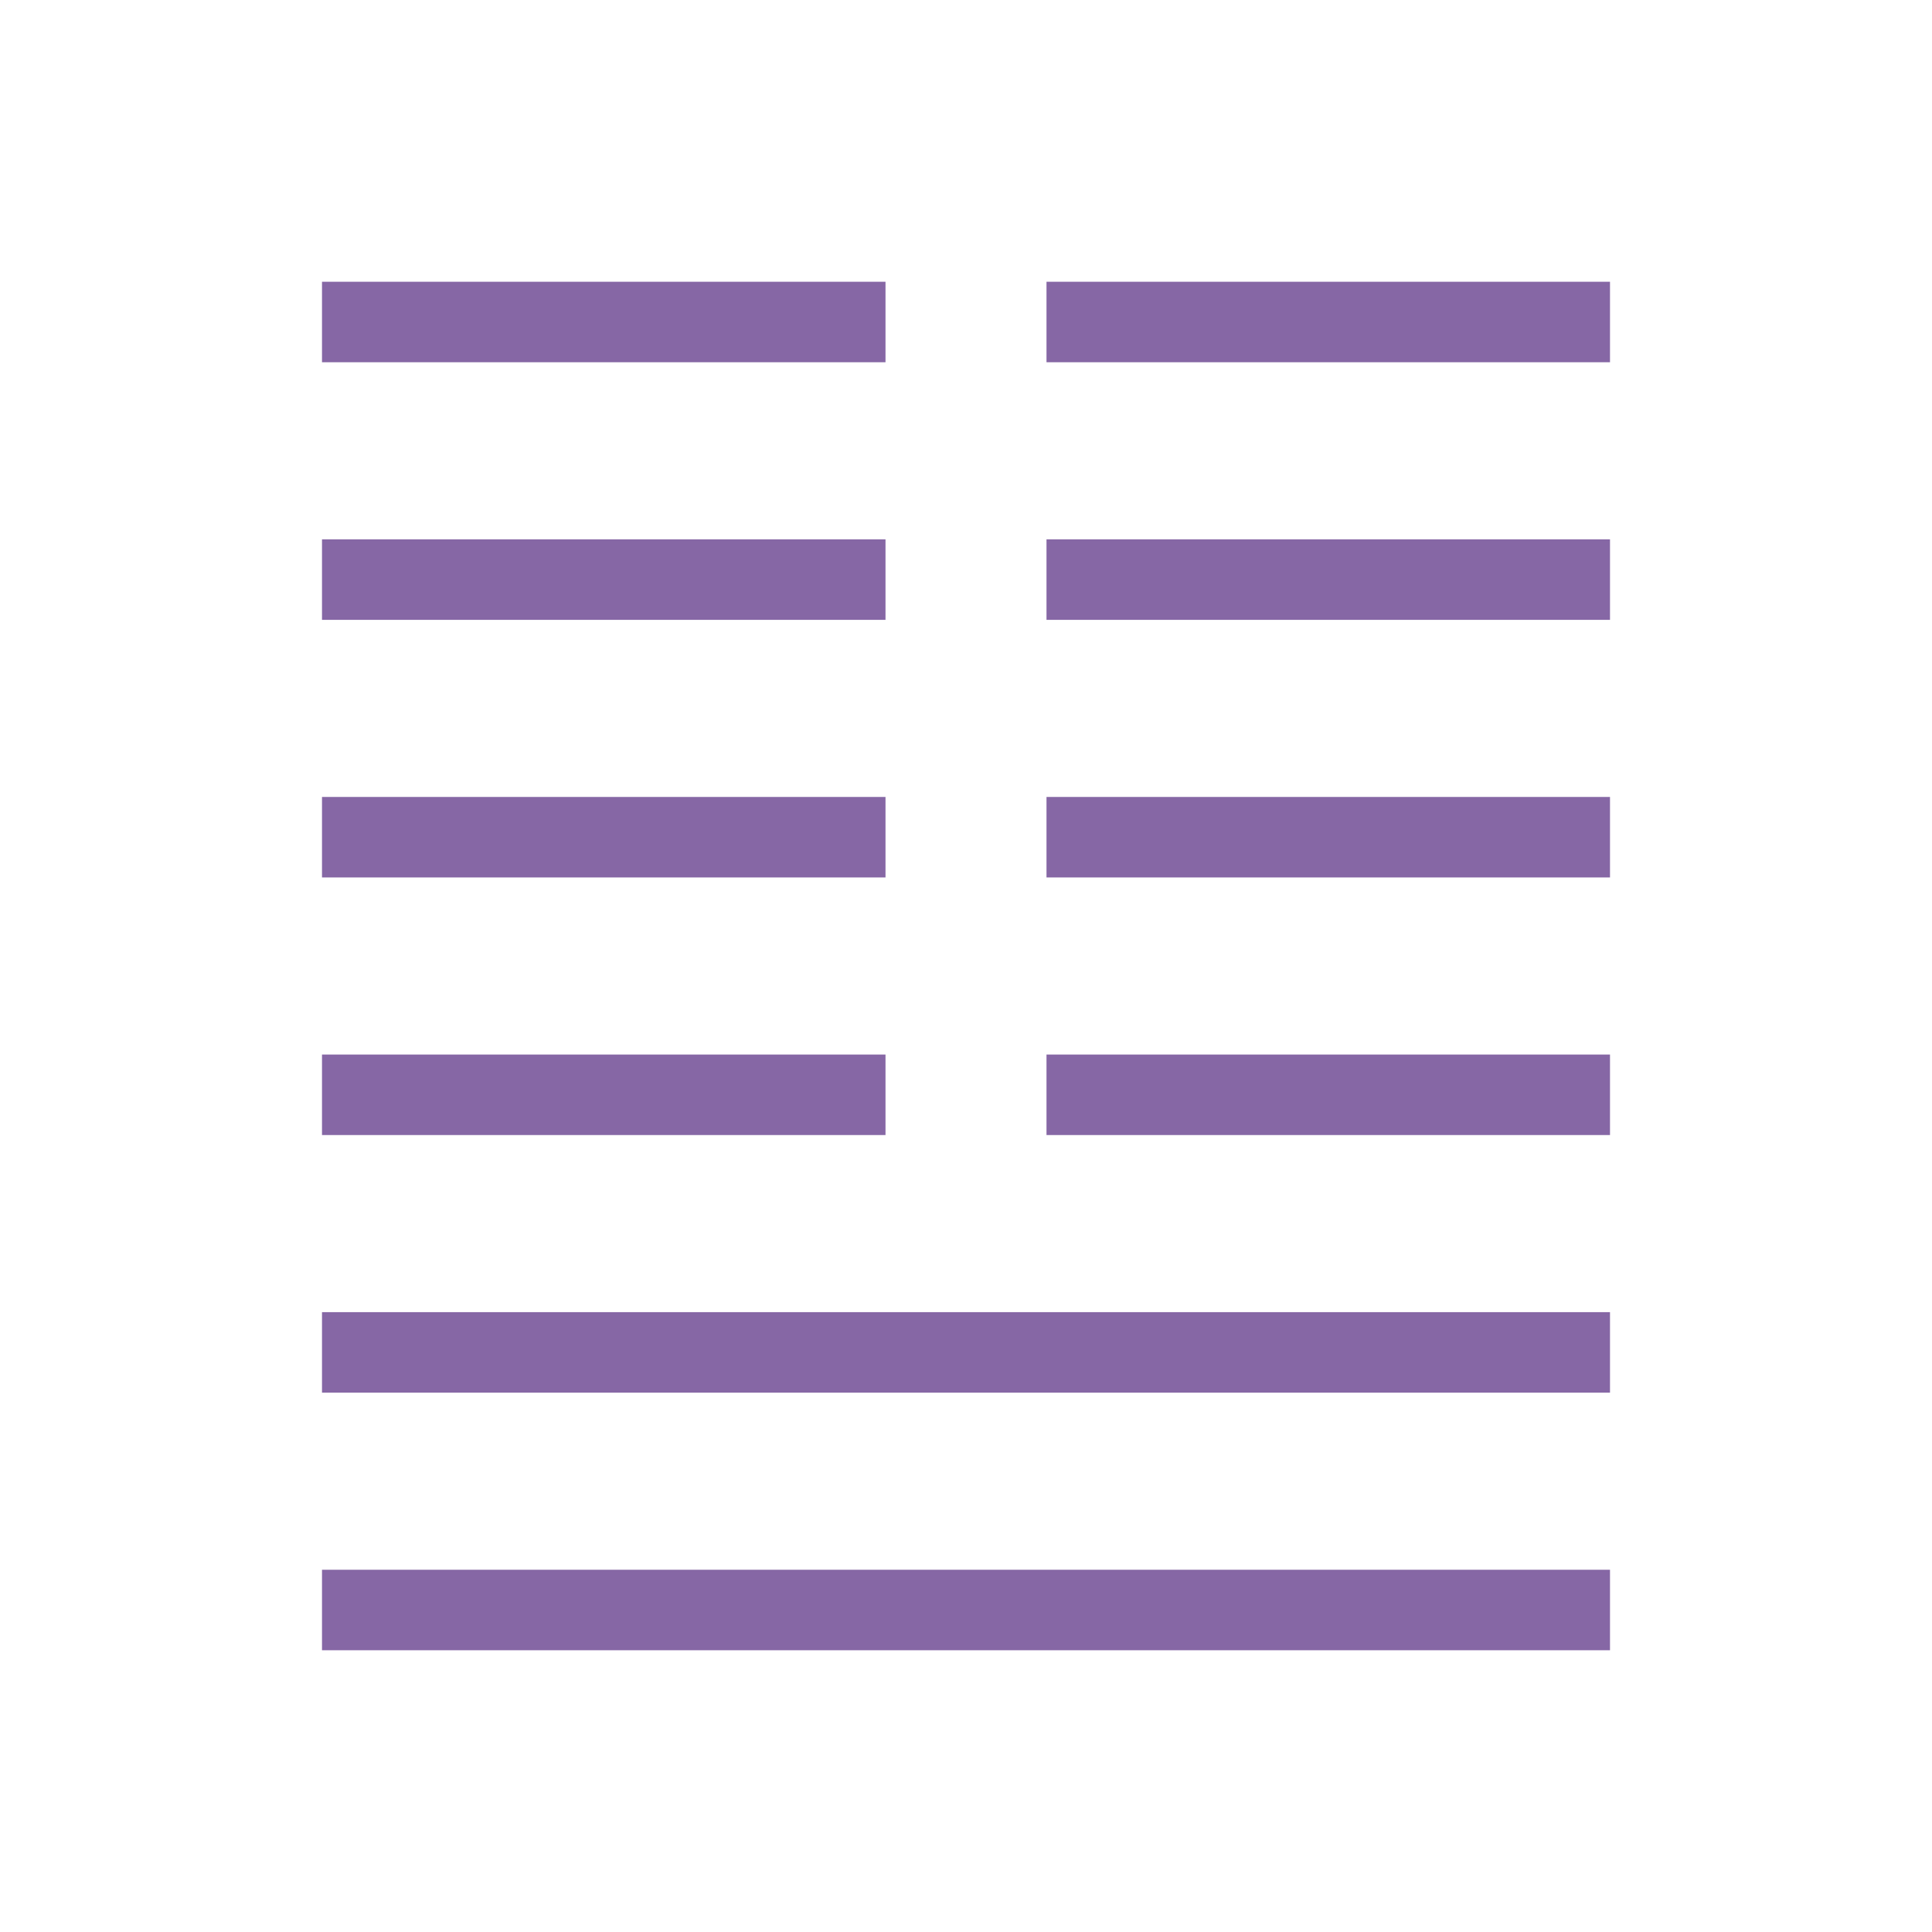
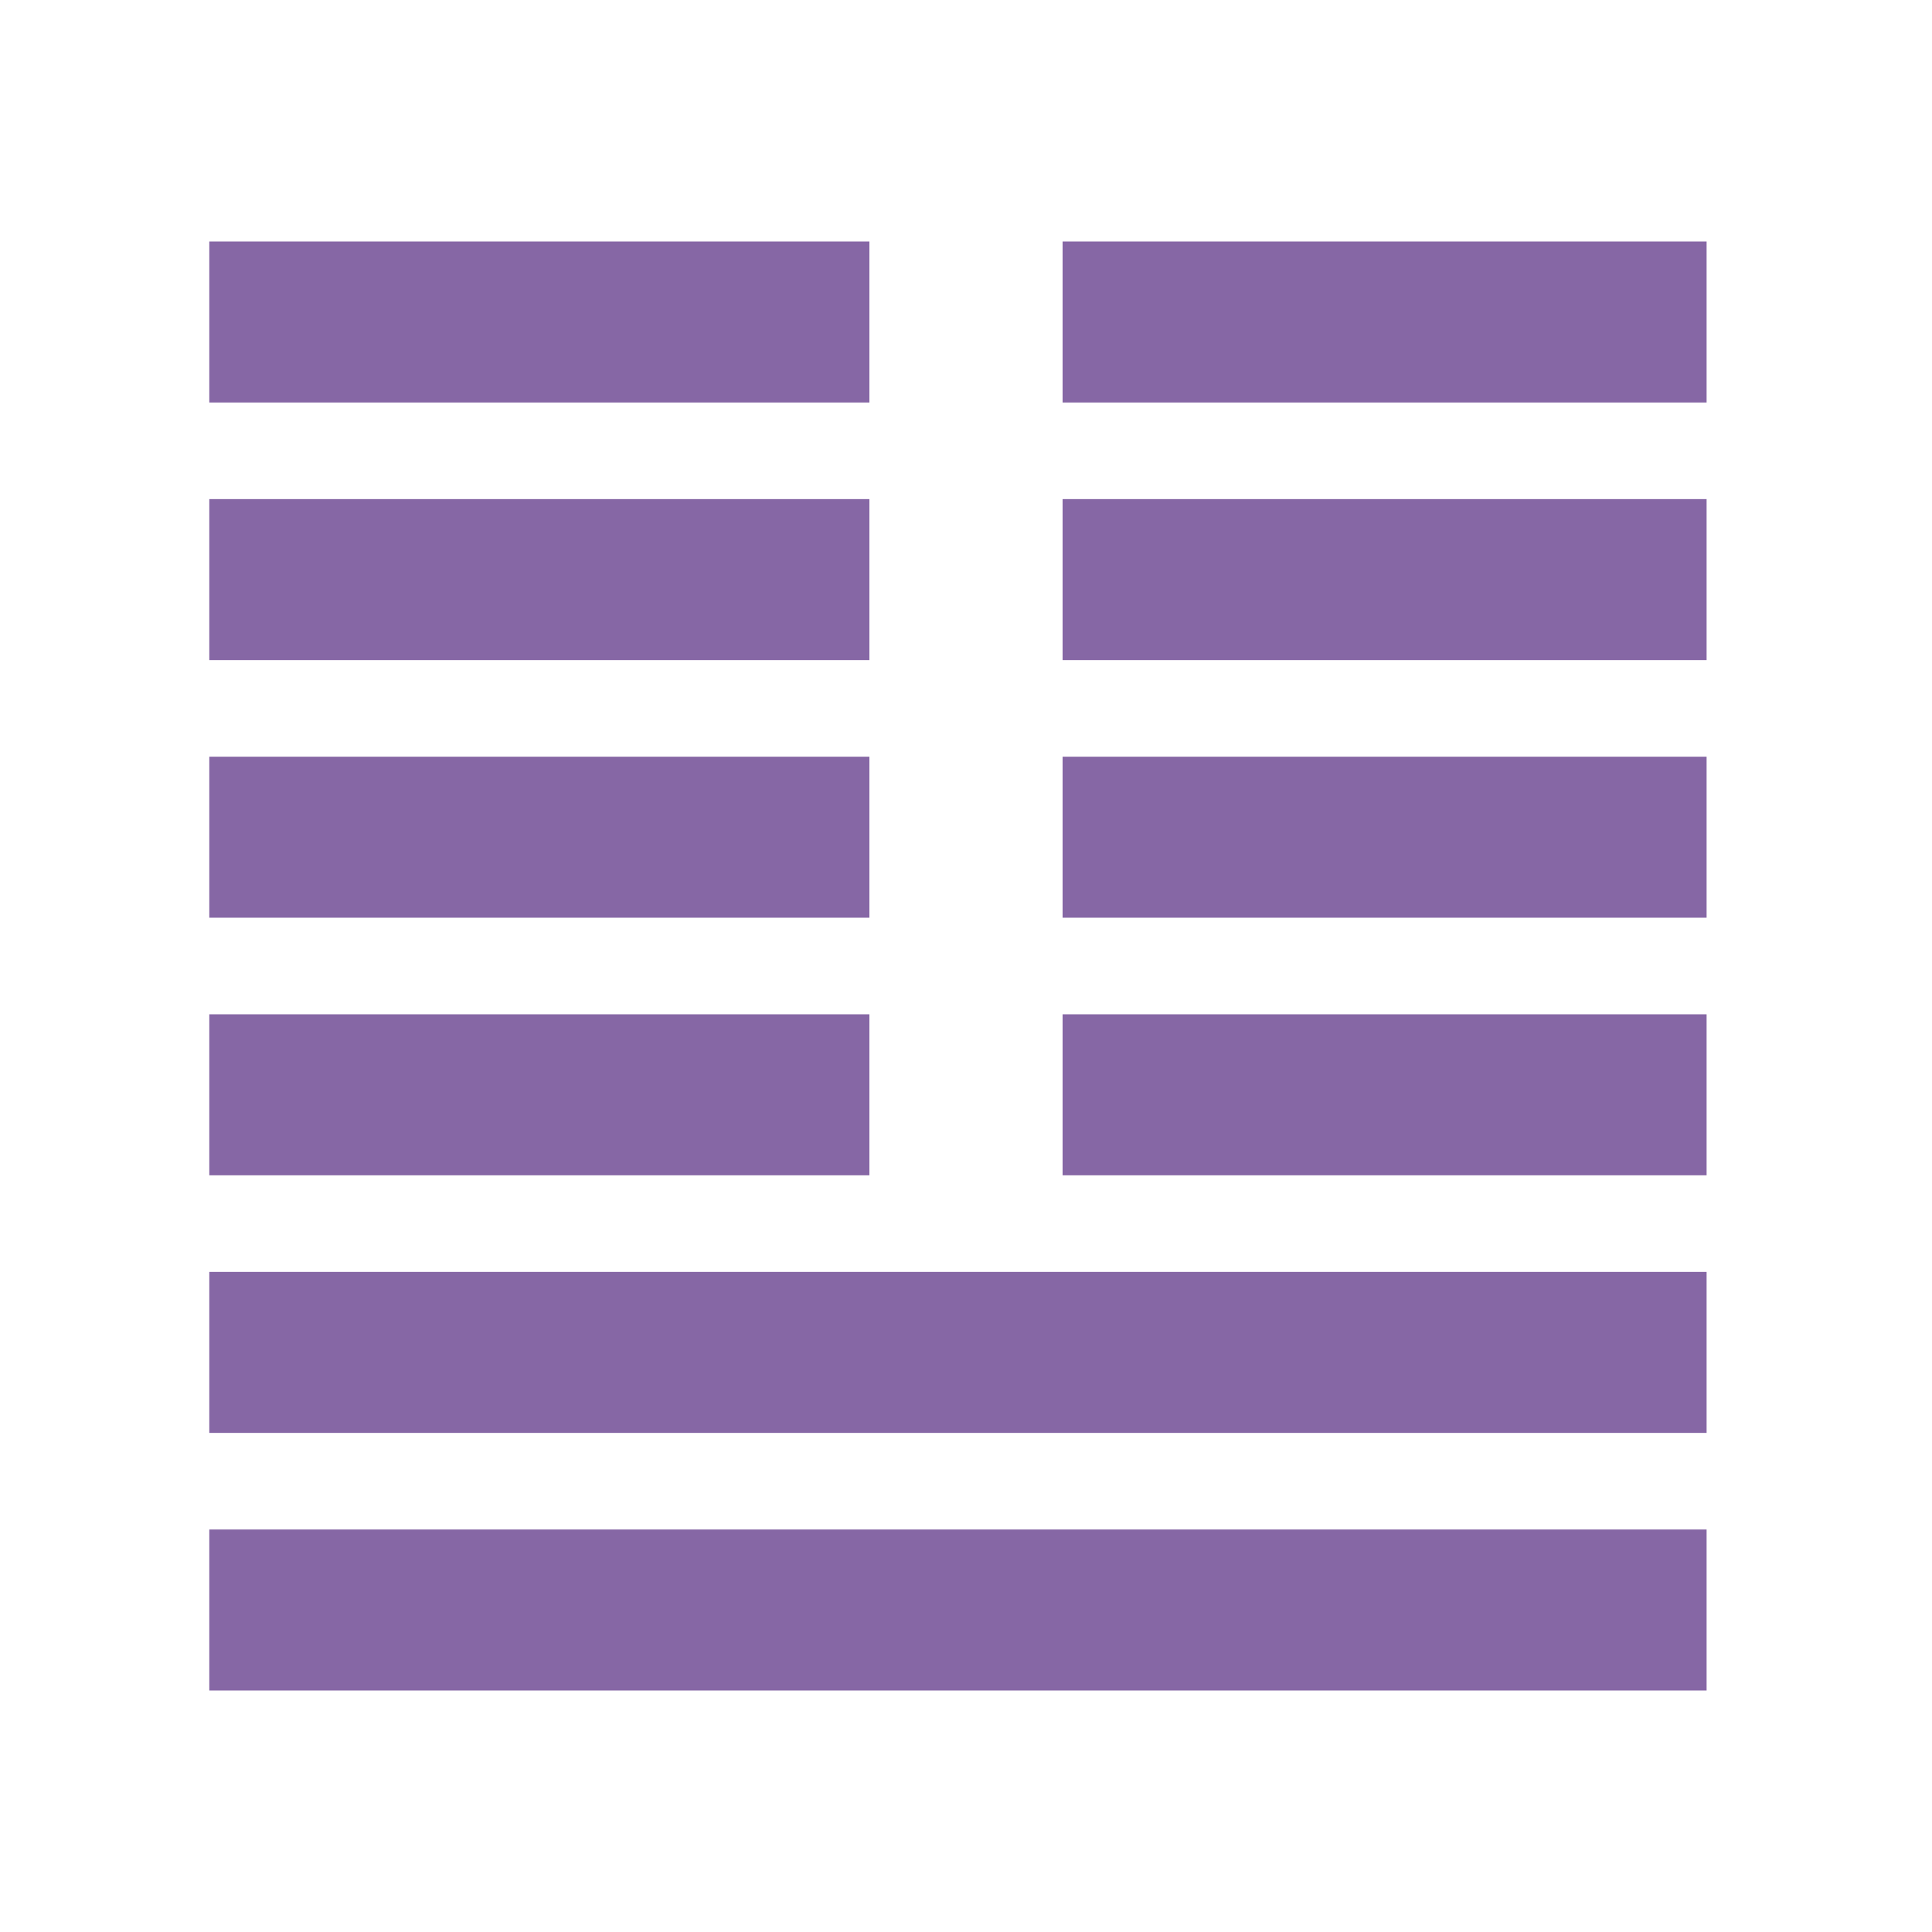
- <svg xmlns="http://www.w3.org/2000/svg" width="120" height="120" viewBox="0 0 120 120">
-   <path d="M20 100 L100 100 M20 84 L100 84 M20 68 L55.0 68 M65.0 68 L100 68 M20 52 L55.0 52 M65.0 52 L100 52 M20 36 L55.0 36 M65.0 36 L100 36 M20 20 L55.0 20 M65.0 20 L100 20" fill="none" stroke="#8667A5" stroke-width="5" stroke-linecap="butt" stroke-linejoin="miter" />
+ <svg xmlns="http://www.w3.org/2000/svg" width="120" height="120" viewBox="0 0 120 120" fill="none">
+   <path d="M13 100H106M13 84H106M13 68H54M66 68H106M13 52H54M66 52H106M13 36H54M66 36H106M13 20H54M66 20H106" stroke="#8667A5" stroke-width="10" />
</svg>
